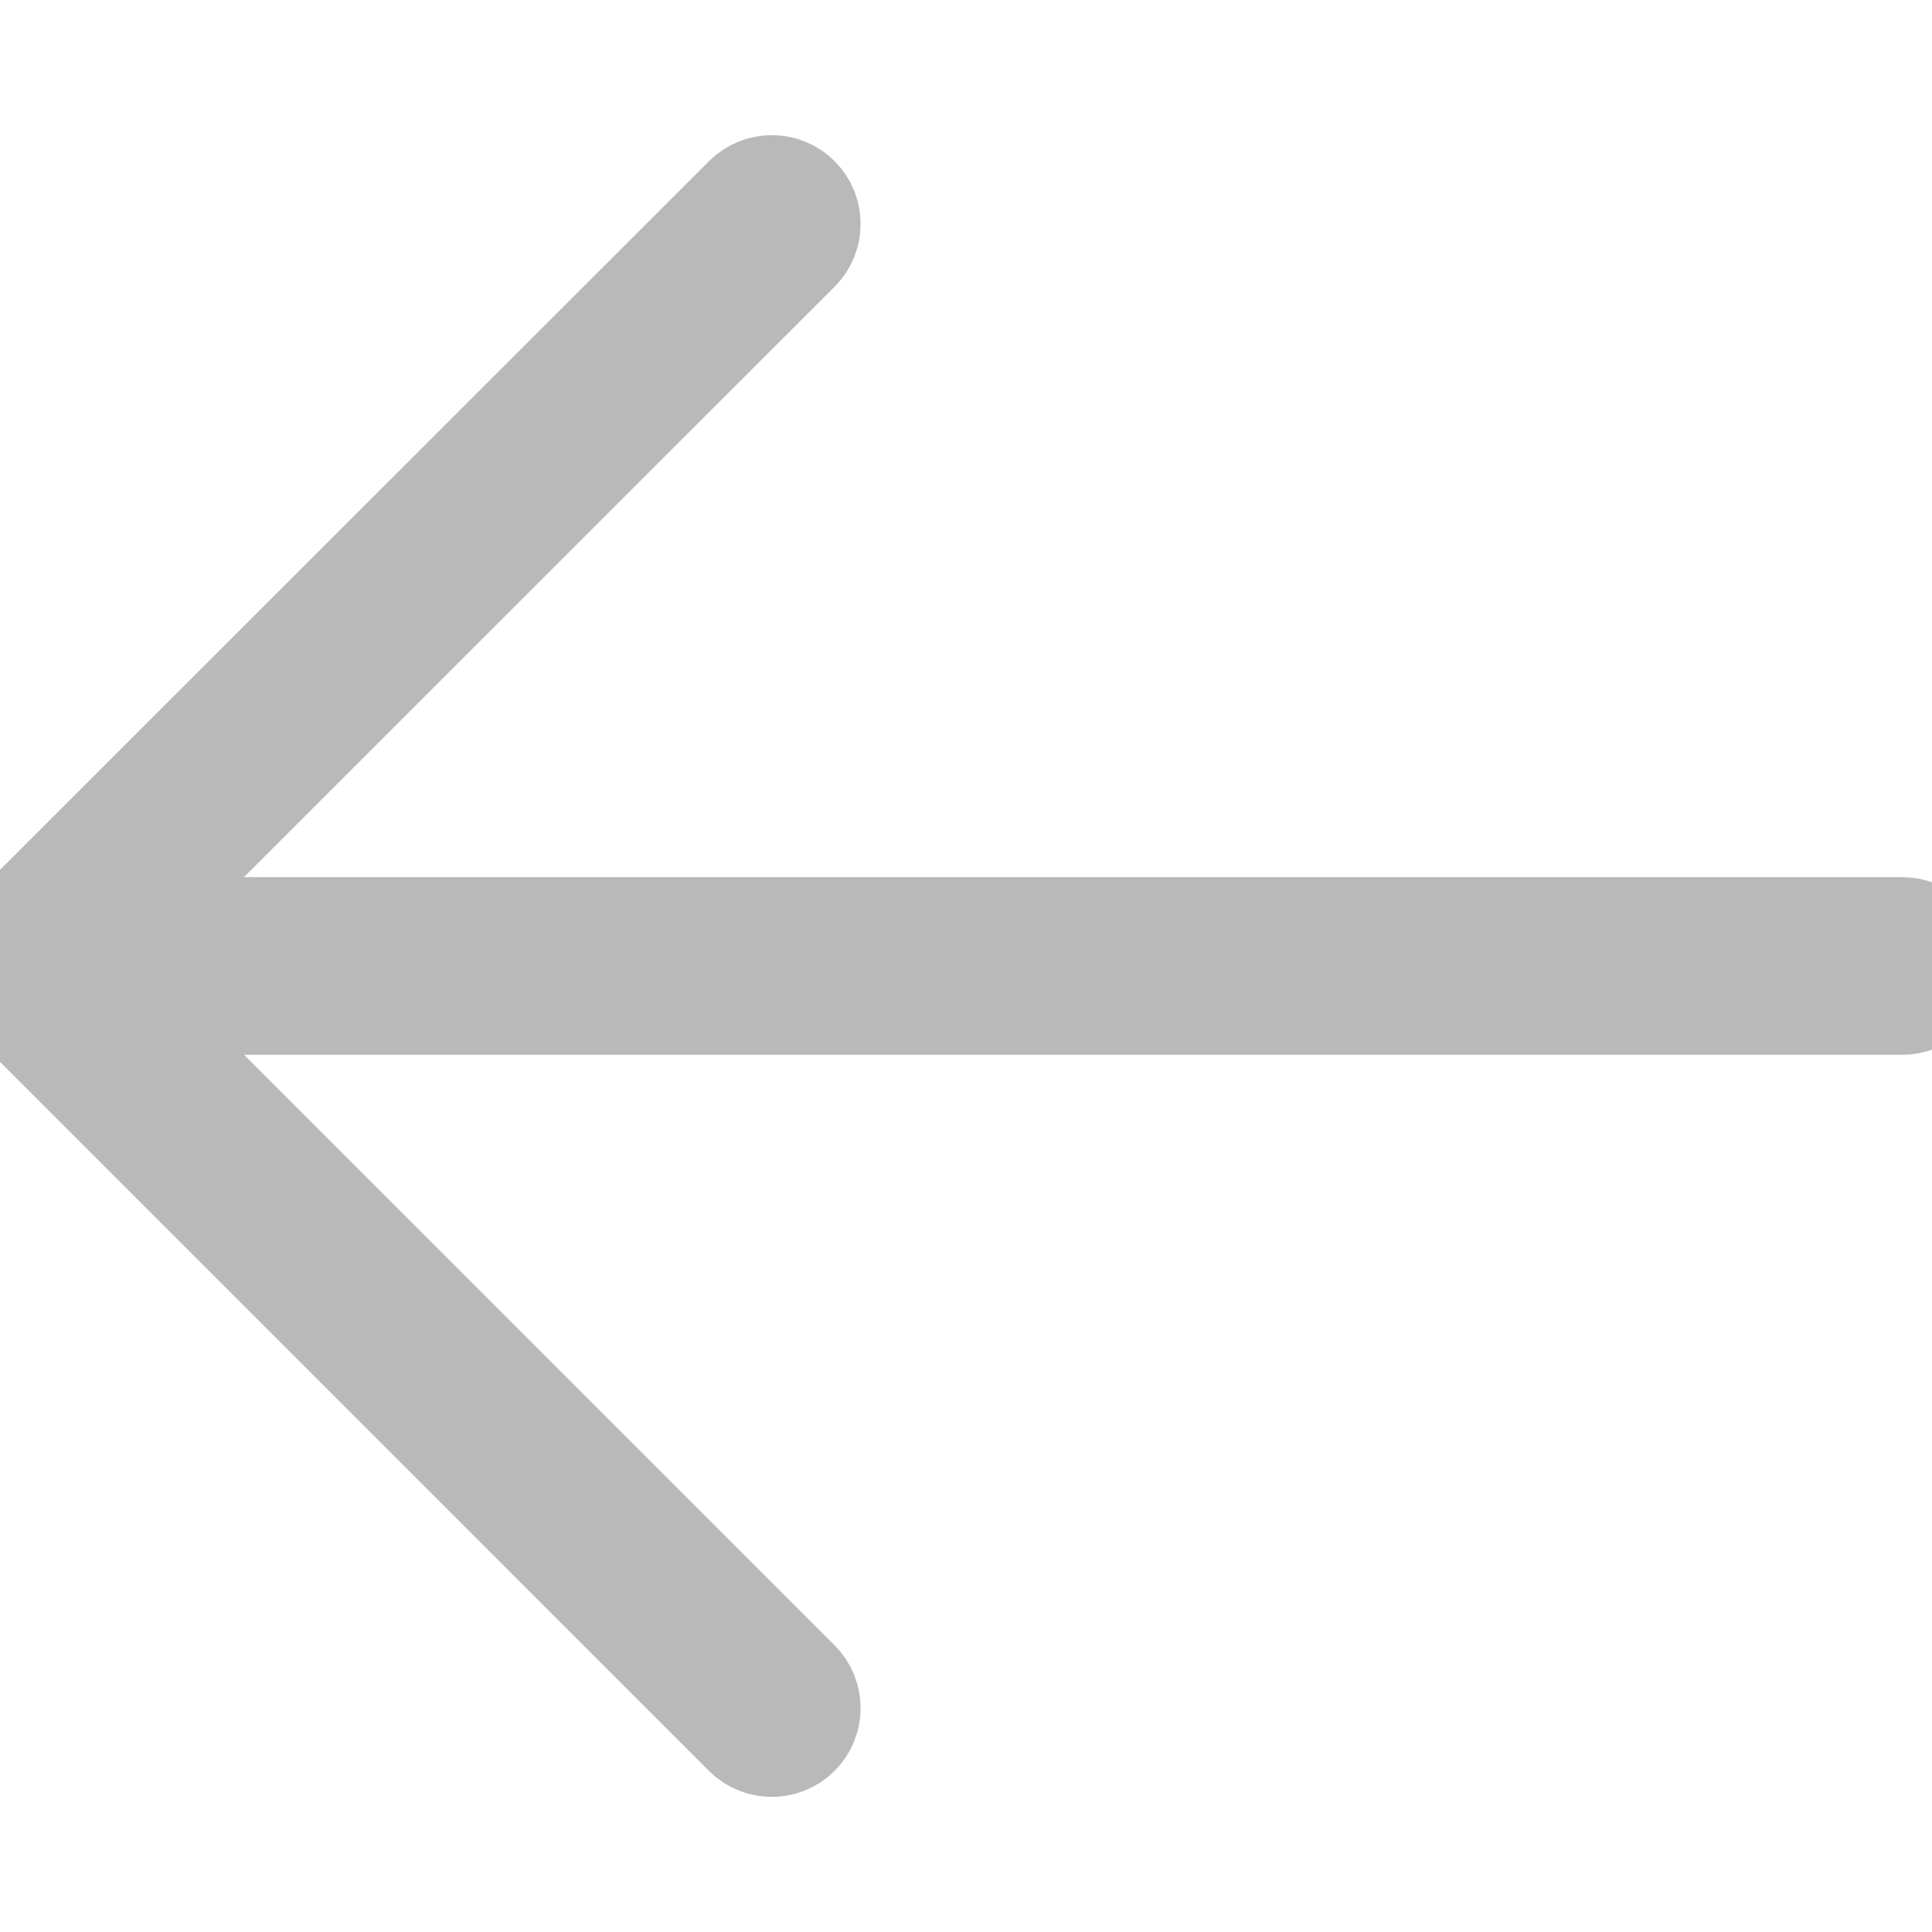
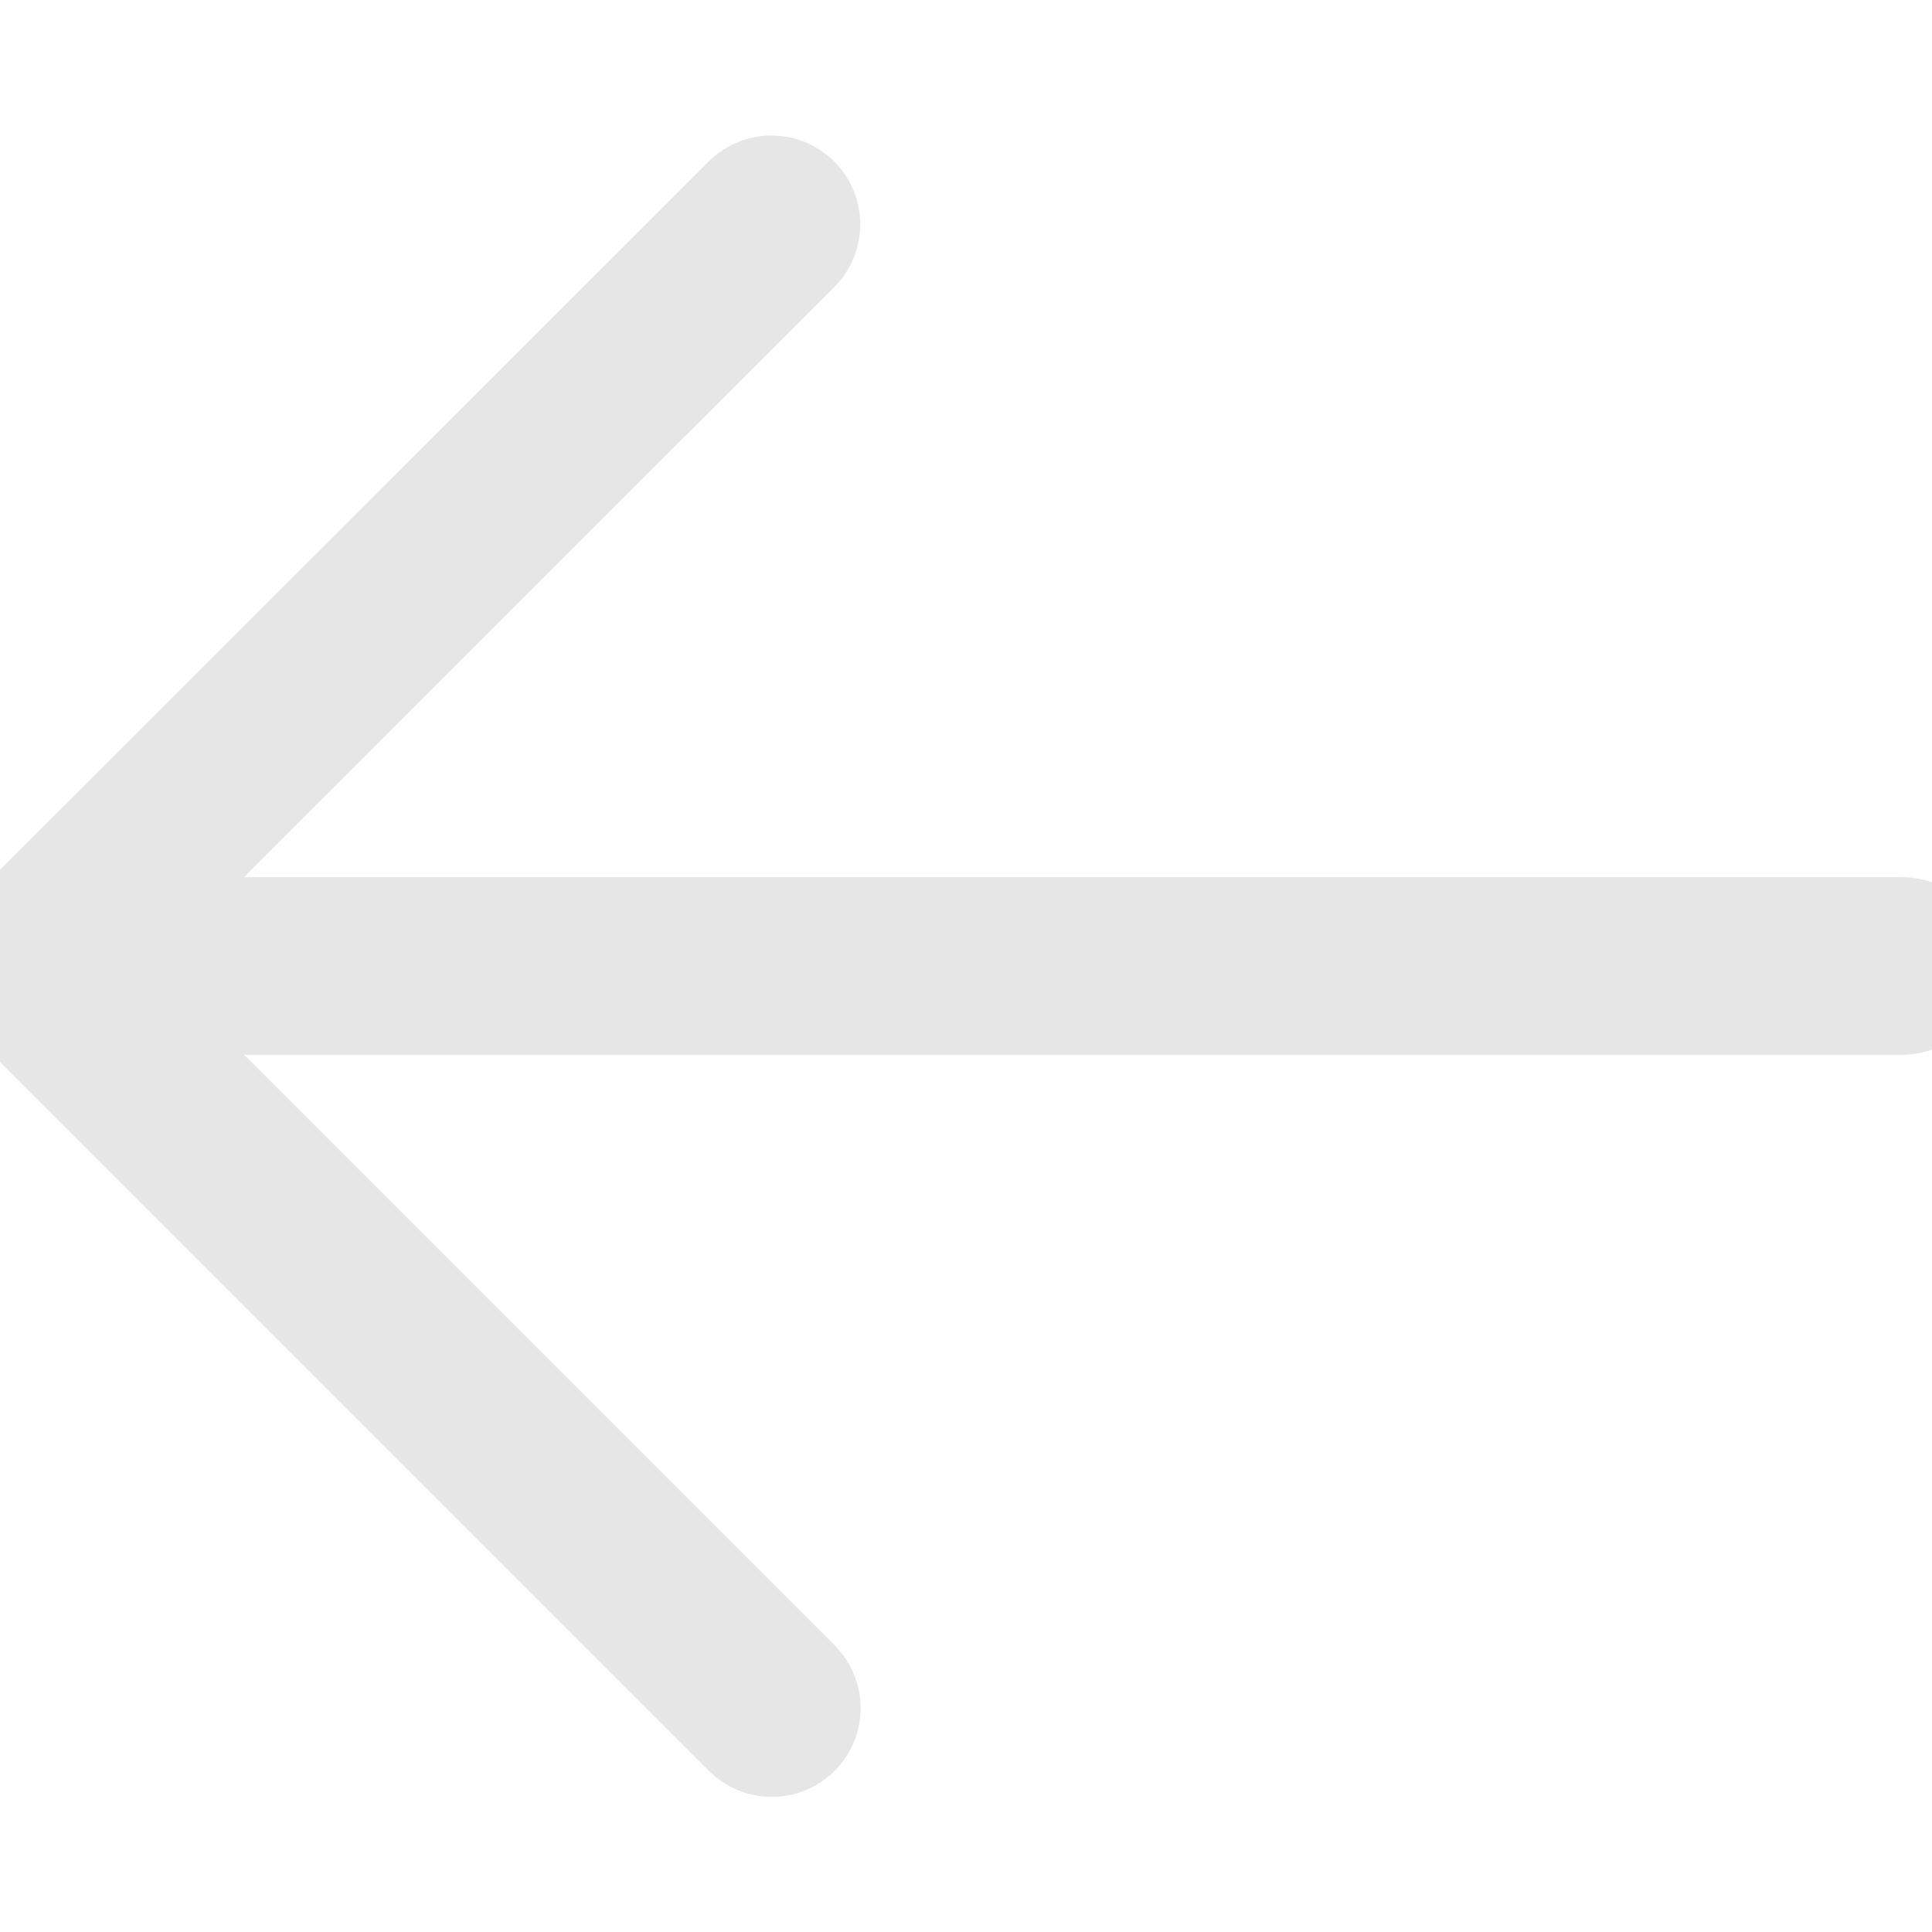
- <svg xmlns="http://www.w3.org/2000/svg" enable-background="new 0 0 32.635 32.635" version="1.1" viewBox="0 0 32.635 32.635" xml:space="preserve">
-   <g stroke="#b9b9b9" stroke-width="2">
-     <path d="m32.135 16.817h-31.635c-0.276 0-0.5-0.224-0.5-0.5s0.224-0.5 0.5-0.5h31.635c0.276 0 0.5 0.224 0.5 0.5s-0.224 0.5-0.5 0.5z" />
-     <path d="m13.037 29.353c-0.128 0-0.256-0.049-0.354-0.146l-12.537-12.538c-0.093-0.094-0.146-0.221-0.146-0.354s0.053-0.26 0.146-0.354l12.538-12.532c0.195-0.195 0.512-0.195 0.707 0s0.195 0.512 0 0.707l-12.184 12.179 12.184 12.184c0.195 0.195 0.195 0.512 0 0.707-0.098 0.098-0.226 0.147-0.354 0.147z" />
+ <svg xmlns="http://www.w3.org/2000/svg" viewBox="0 0 32.635 32.635">
+   <g stroke="#e6e6e6" stroke-width="2">
+     <path d="M32.135 16.817H.5a.5.5 0 0 1 0-1h31.635a.5.5 0 0 1 0 1z" />
+     <path d="M13.037 29.353a.502.502 0 0 1-.354-.146L.146 16.669a.504.504 0 0 1 0-.708L12.684 3.429a.5.5 0 0 1 .707.707L1.207 16.315l12.184 12.184a.5.5 0 0 1-.354.854z" />
  </g>
</svg>
